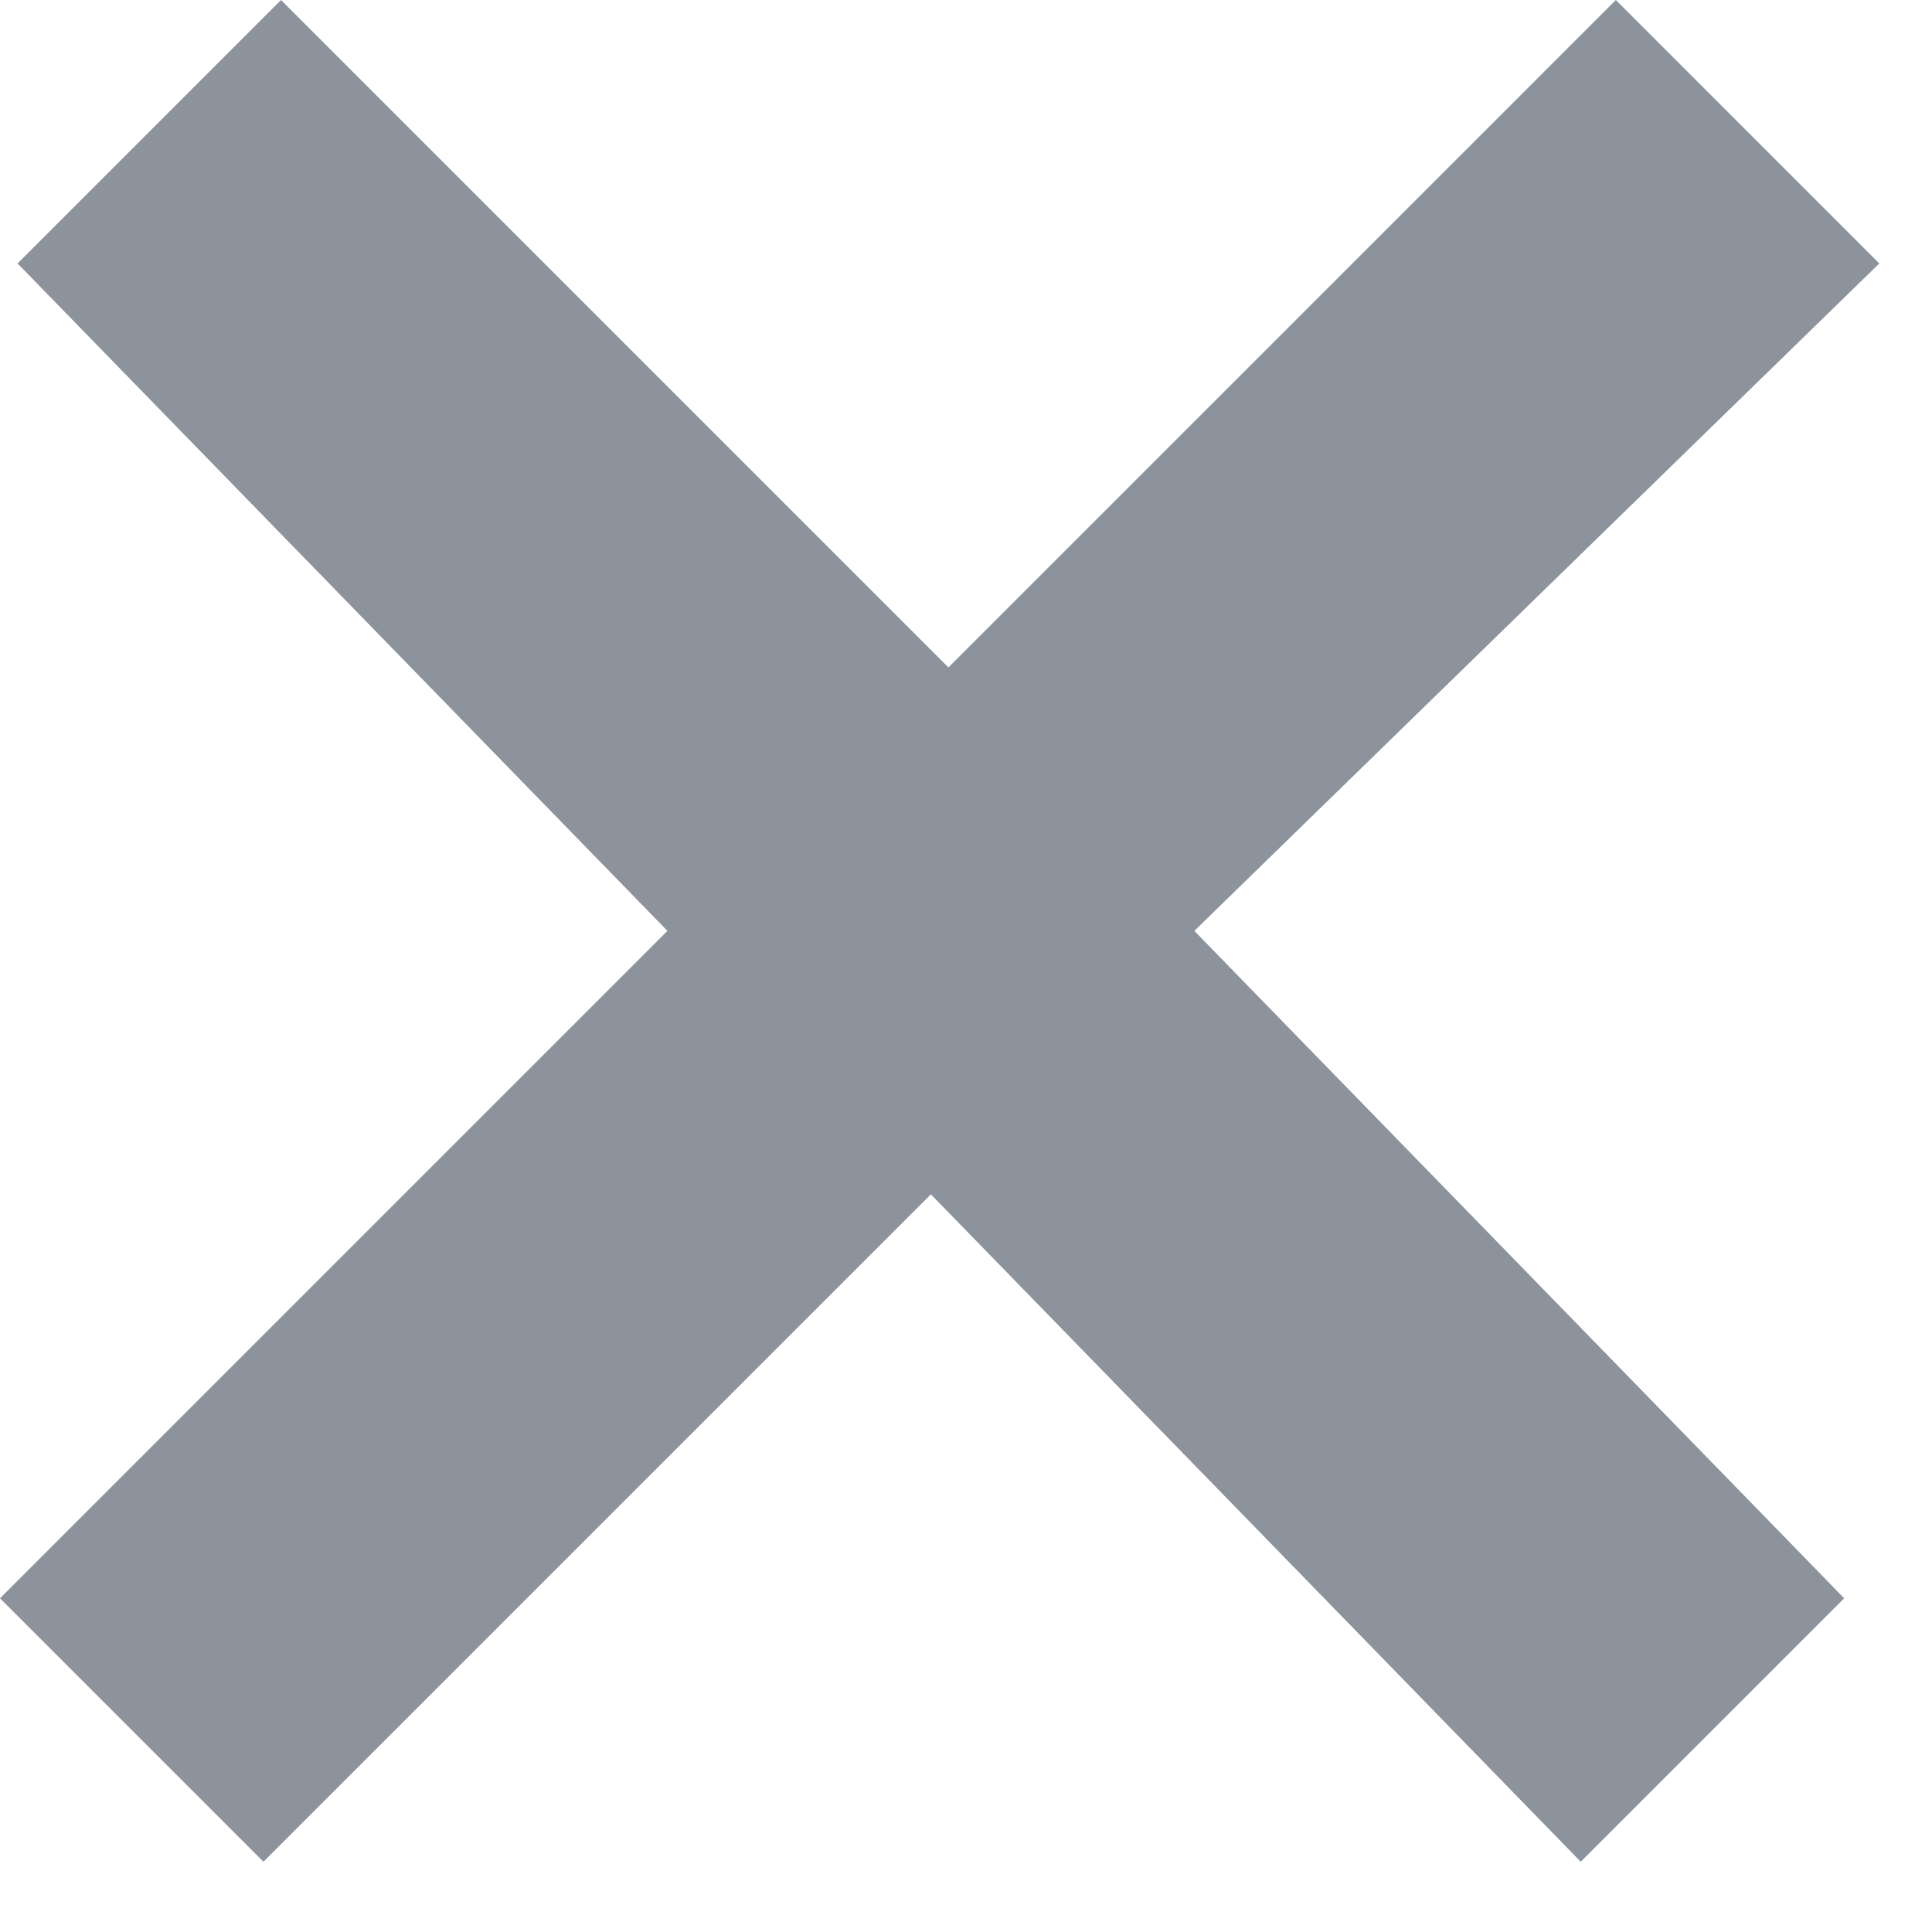
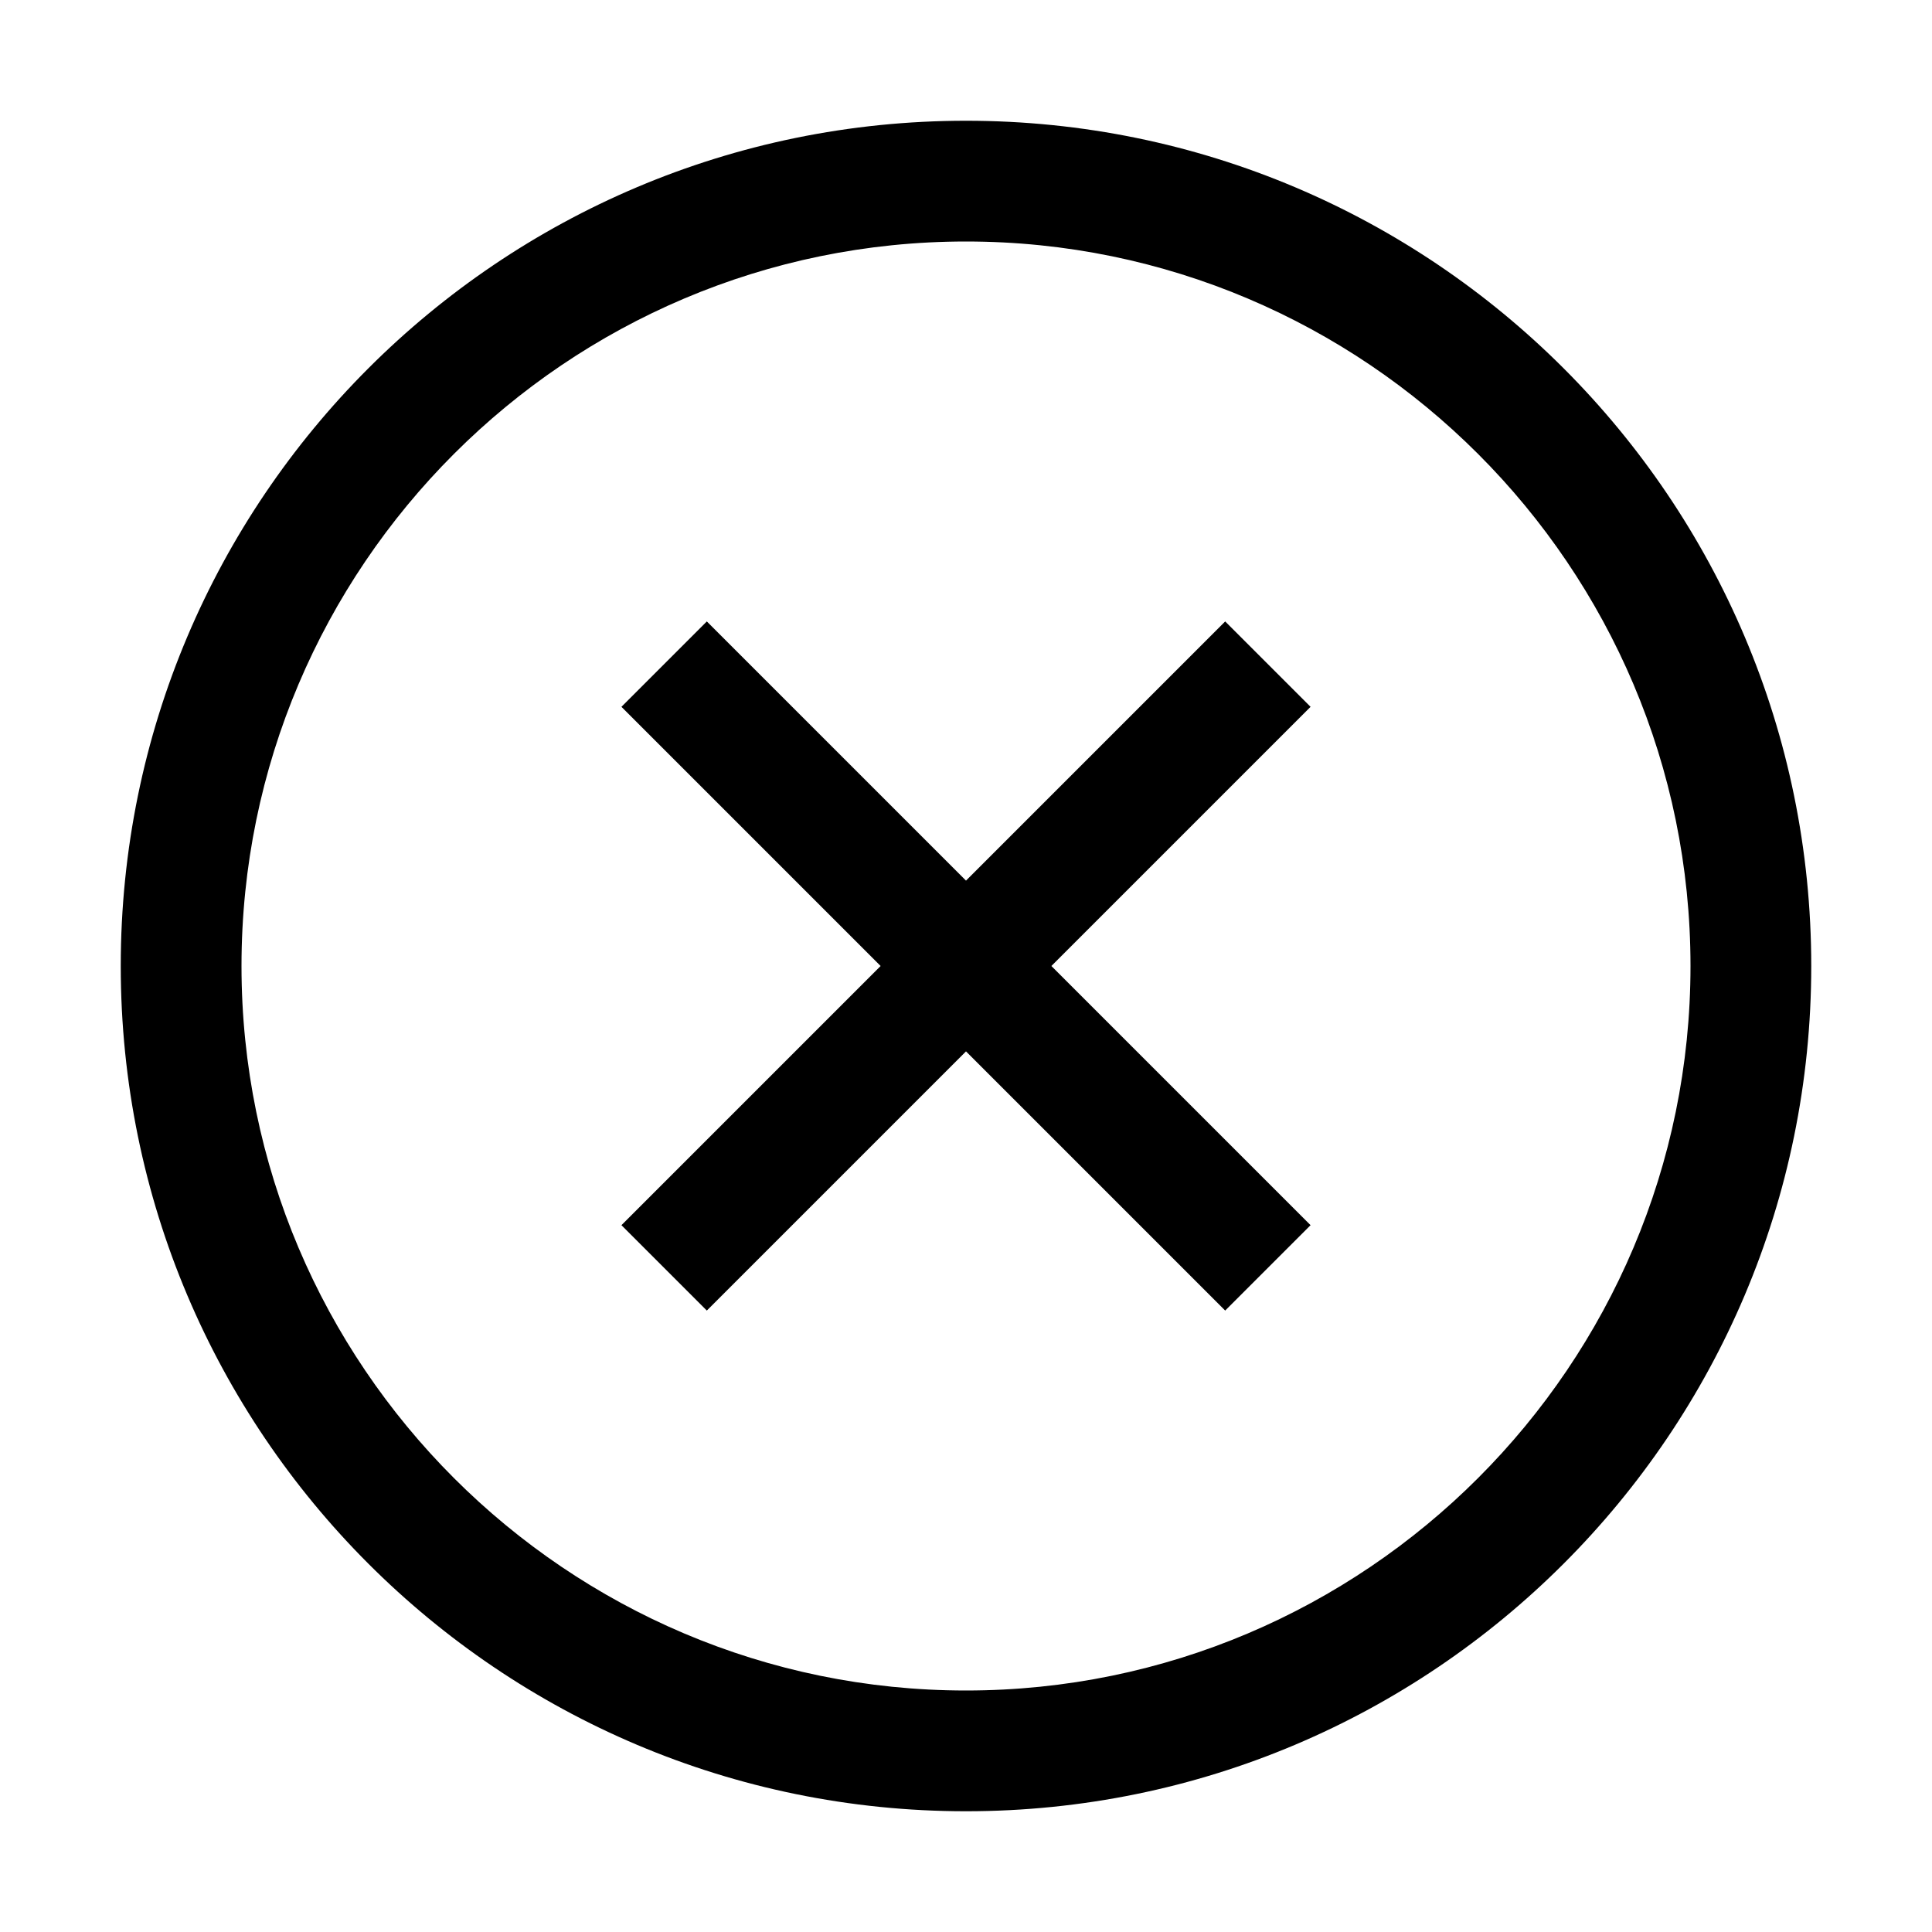
- <svg xmlns="http://www.w3.org/2000/svg" width="11px" height="11px" viewBox="1171 113 11 11" version="1.1">
-   <defs />
-   <polygon id="Path" stroke="none" fill="#19273C" fill-rule="evenodd" opacity="0.5" points="1181.5 122.1 1180 123.6 1176.3 119.8 1172.5 123.6 1171 122.1 1174.8 118.3 1171.1 114.5 1172.6 113 1176.4 116.8 1180.2 113 1181.7 114.5 1177.8 118.3" />
+ <svg xmlns="http://www.w3.org/2000/svg" viewBox="0 0 32 32">
+   <path d="M20.293 10.293L16 14.586l-4.293-4.293-1.414 1.414L14.586 16l-4.293 4.293 1.414 1.414L16 17.414l4.293 4.293 1.414-1.414L17.414 16l4.293-4.293z" />
+   <path d="M16 2C8.269 2 2 8.269 2 16s6.269 14 14 14 14-6.269 14-14S23.731 2 16 2zm0 26C9.383 28 4 22.617 4 16S9.383 4 16 4s12 5.383 12 12-5.383 12-12 12z" />
</svg>
